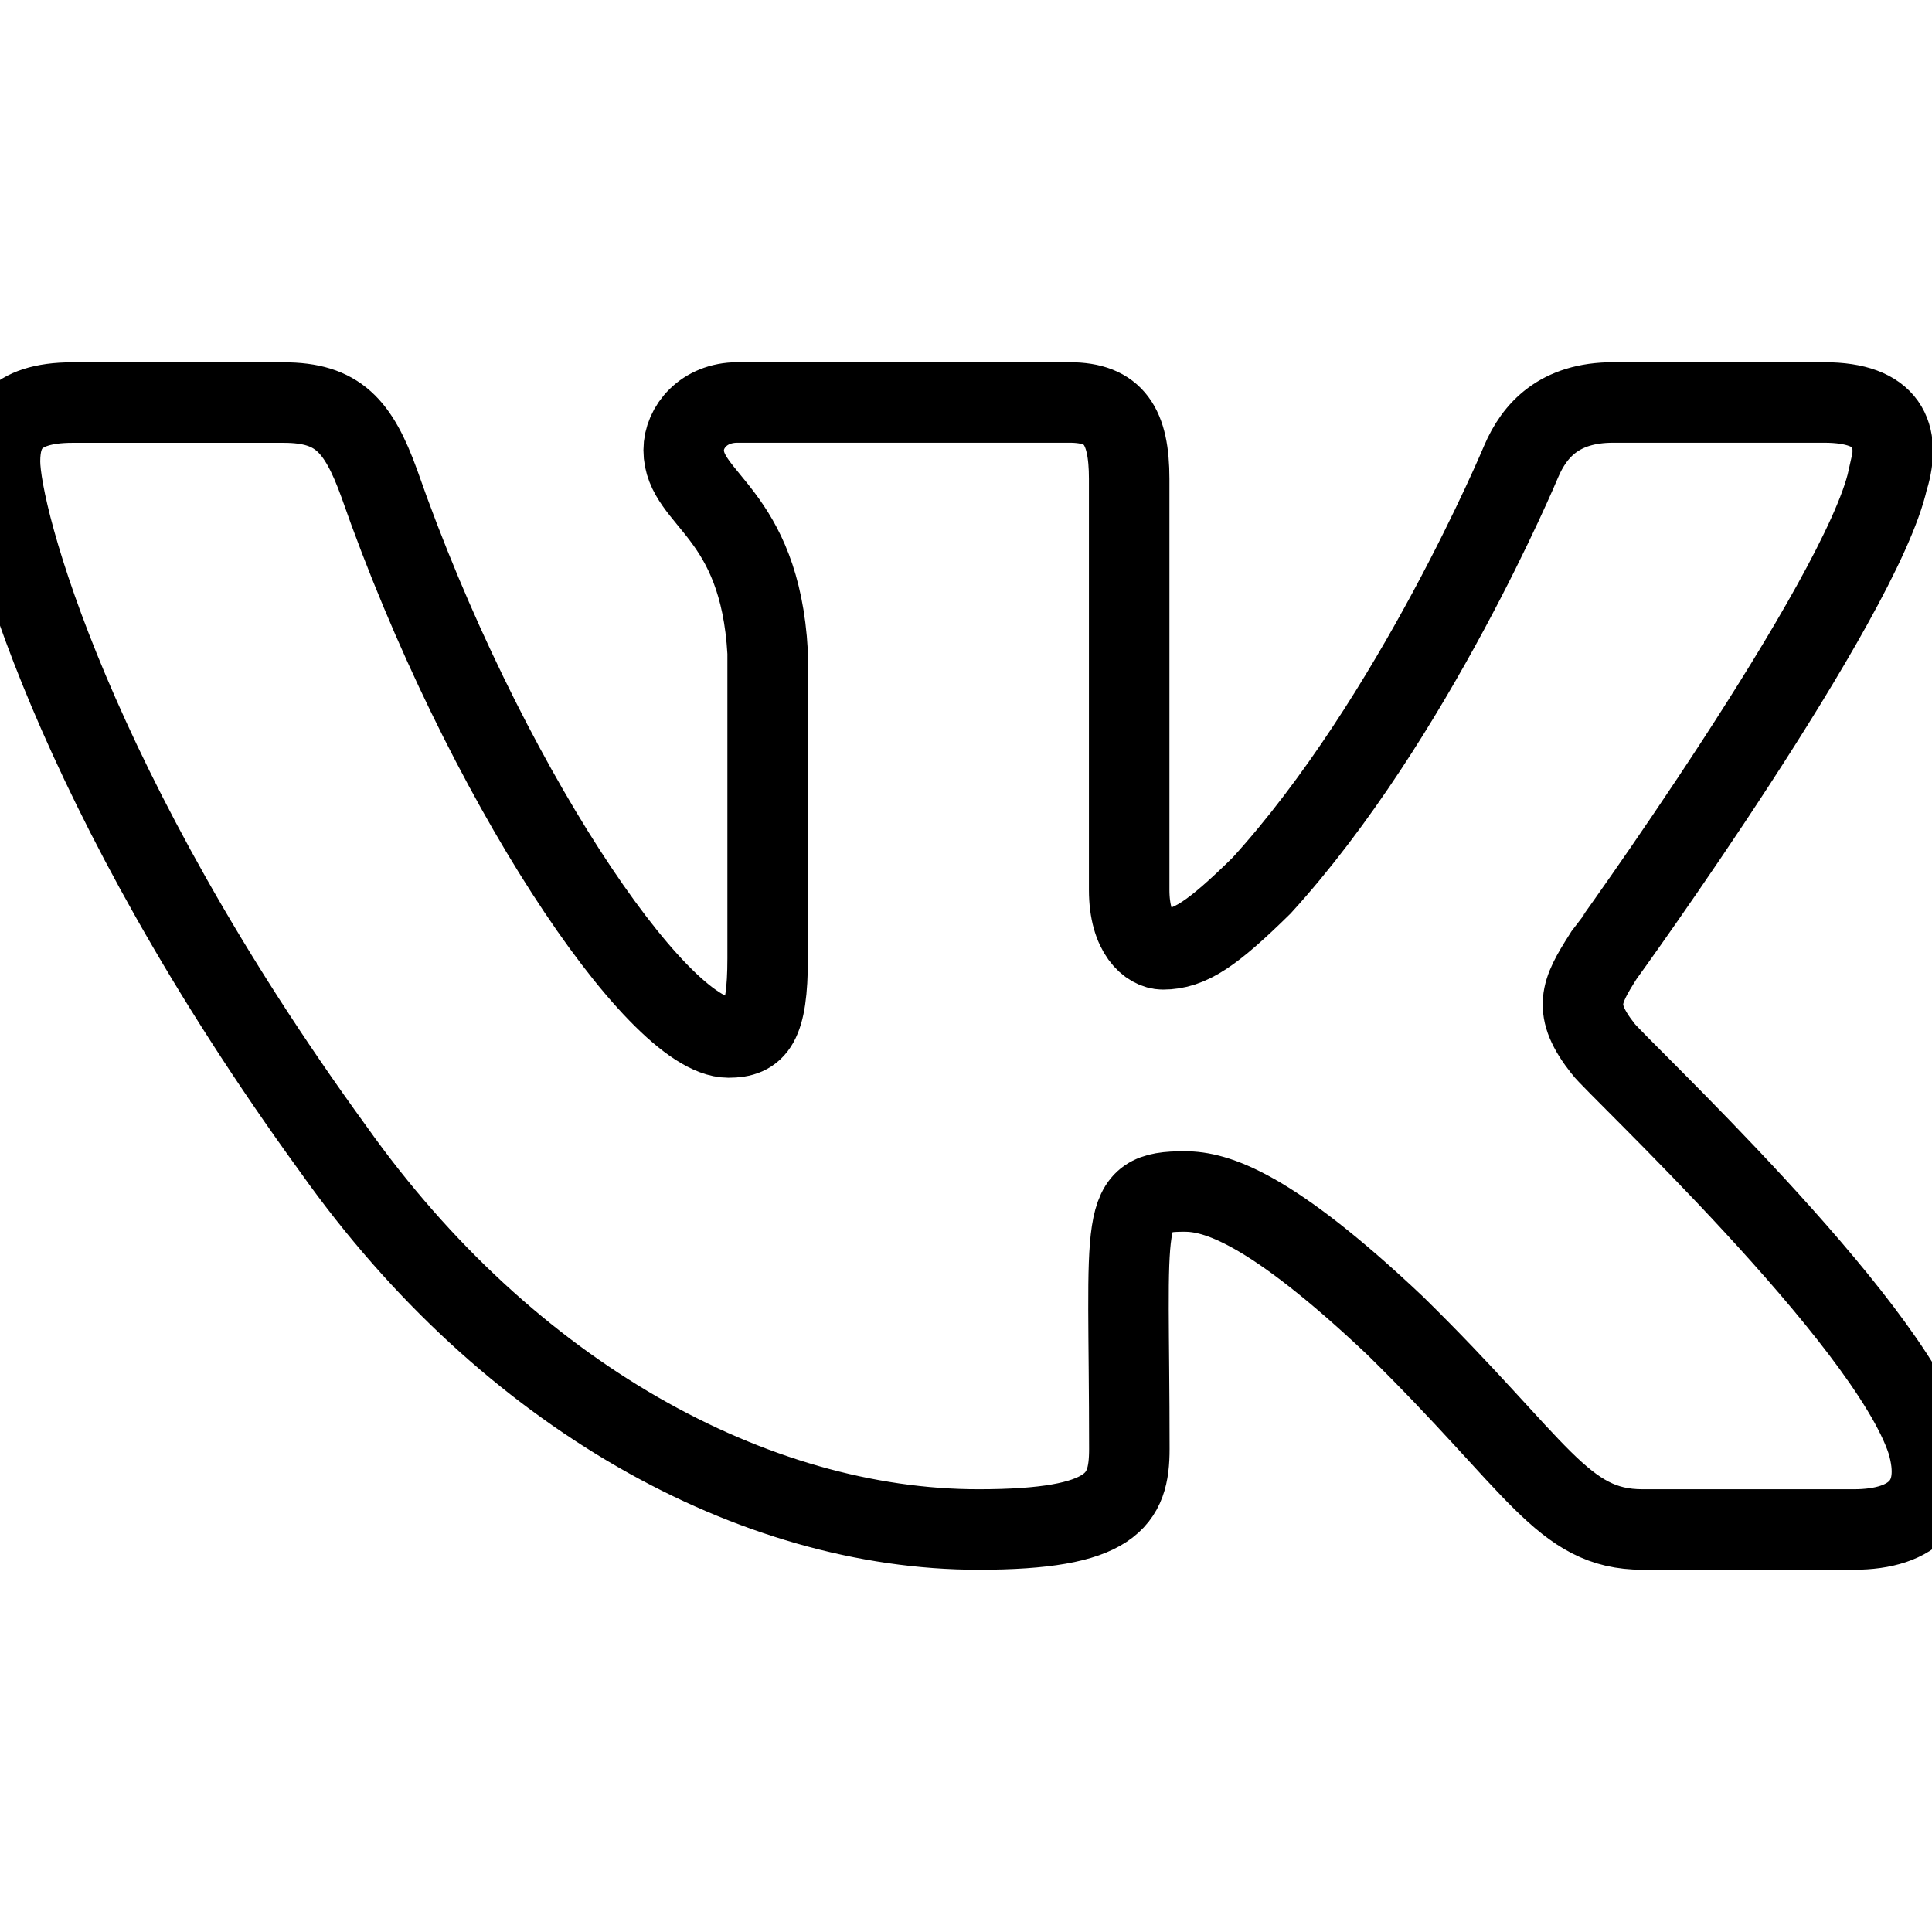
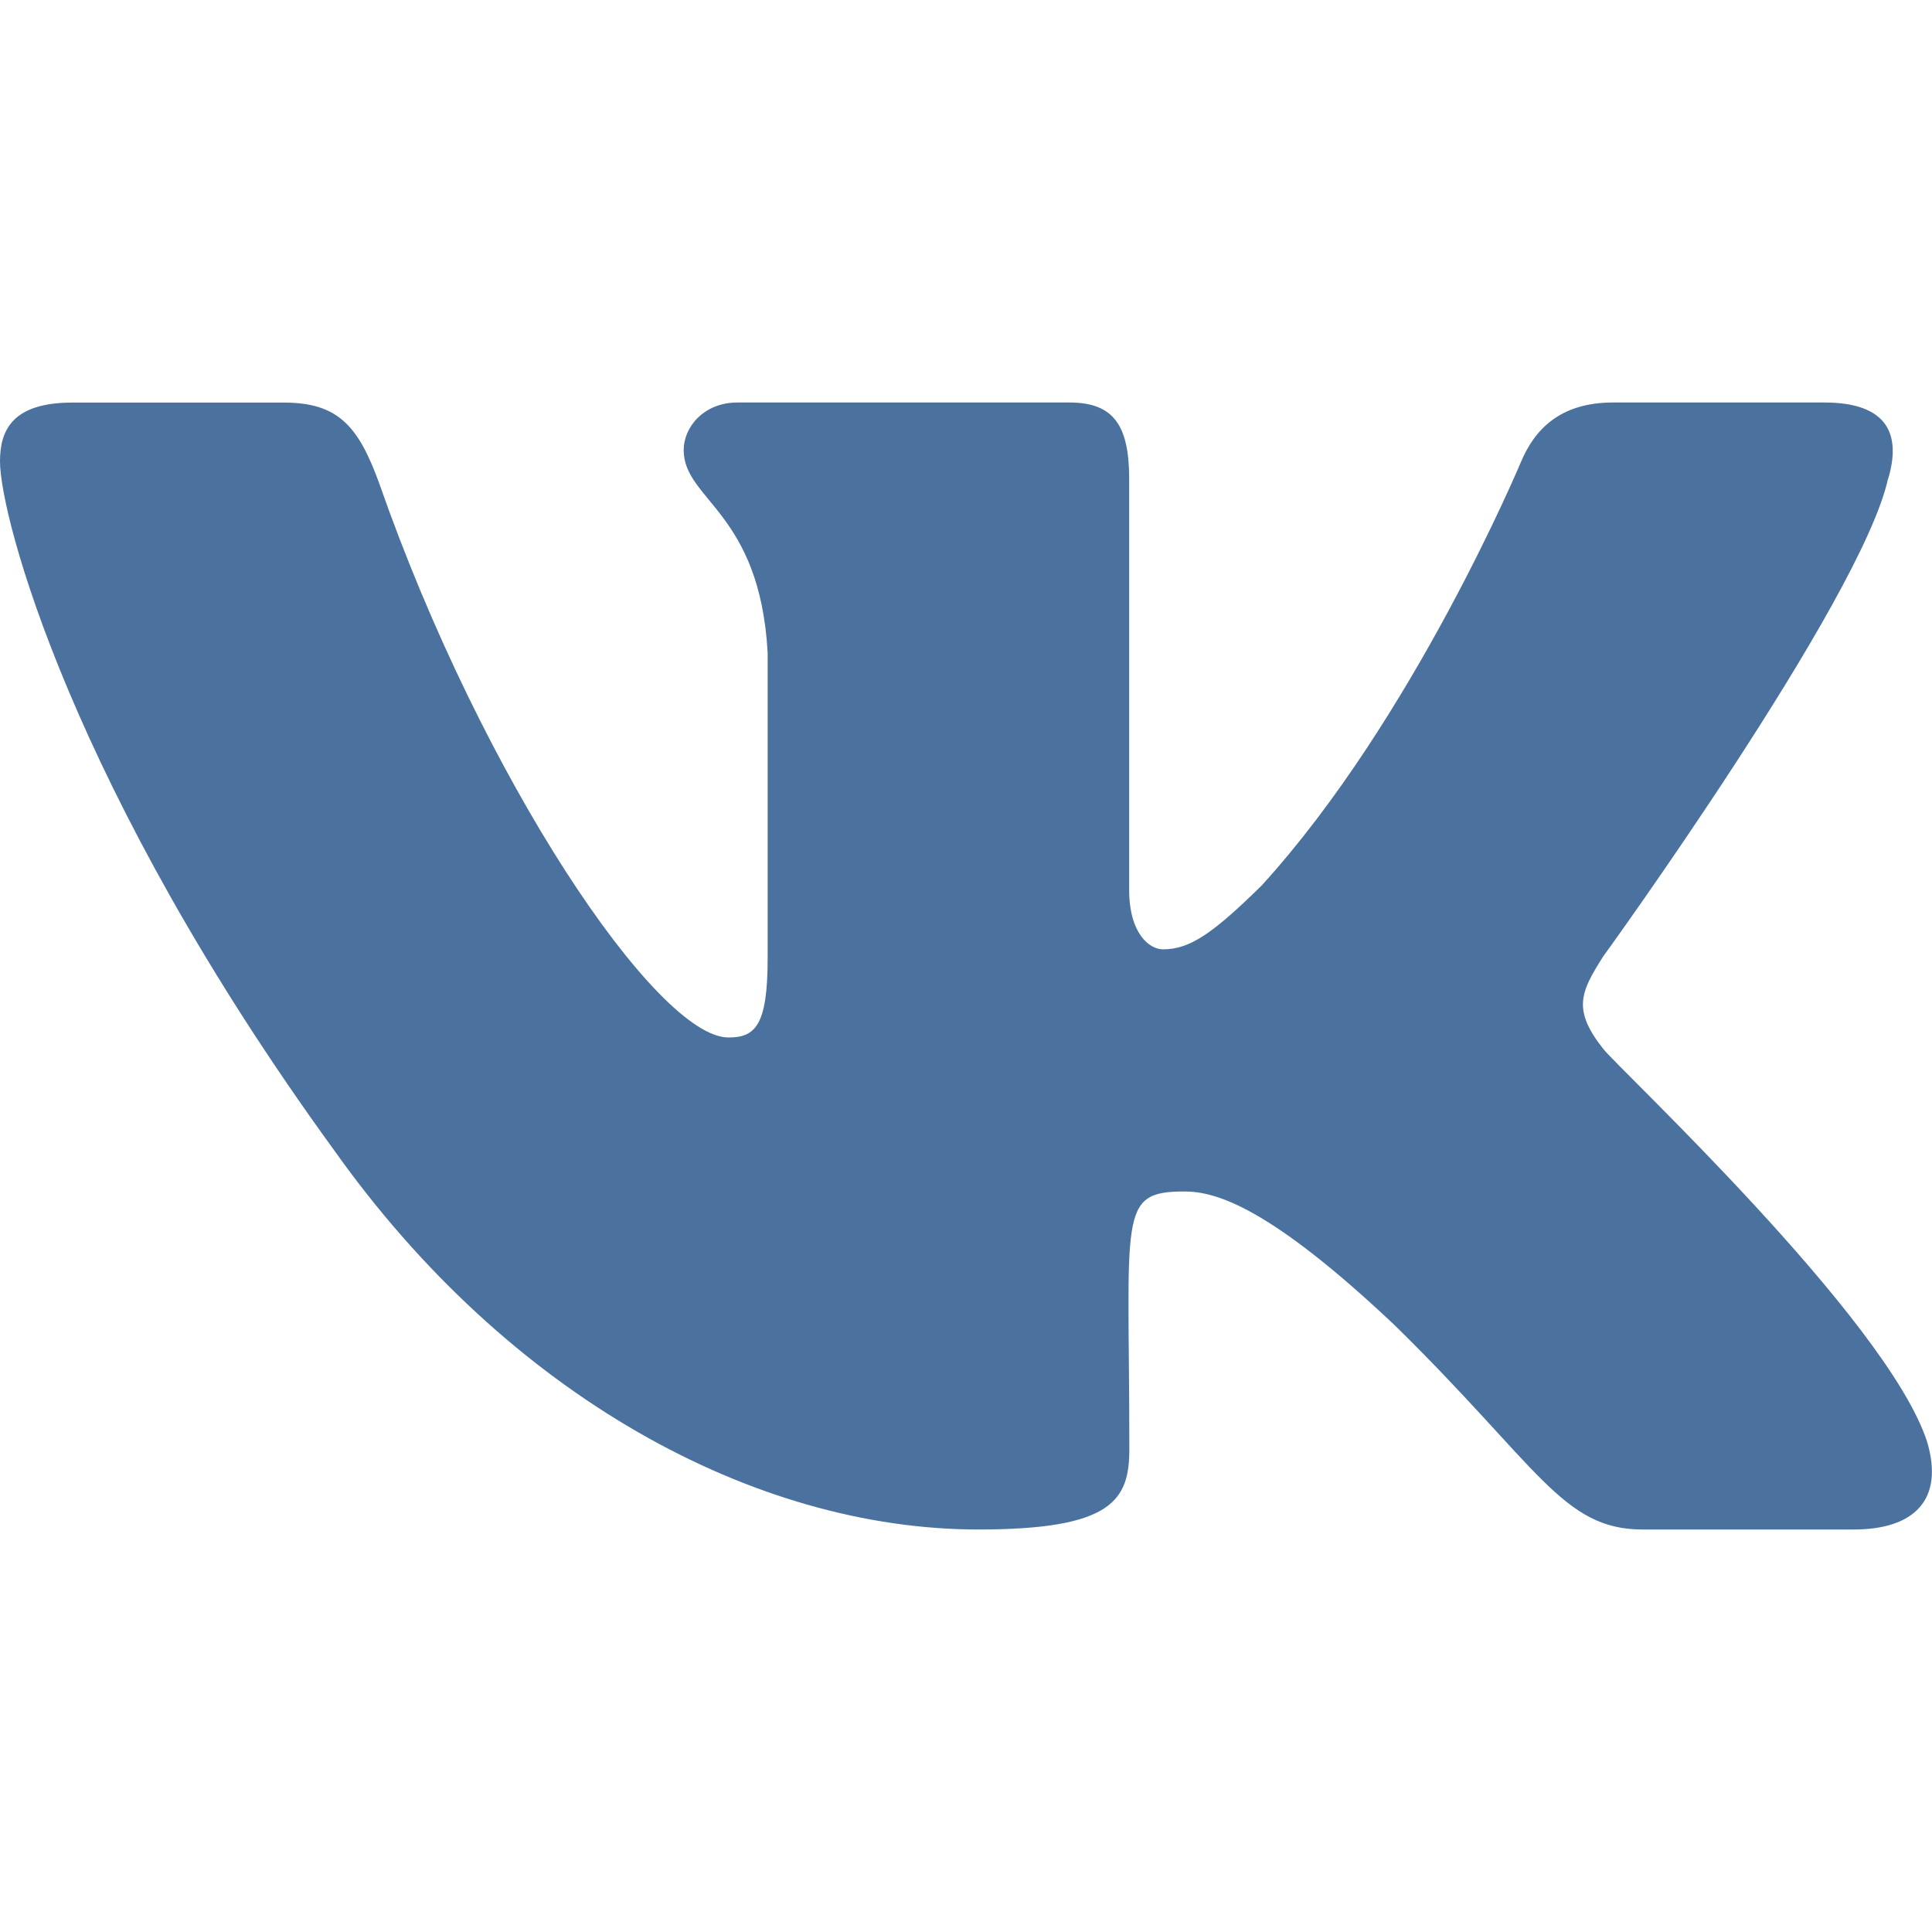
- <svg xmlns="http://www.w3.org/2000/svg" id="Bold" enable-background="new 0 0 24 24" height="512" viewBox="0 0 24 24" width="512">
-   <path style="fill: none; stroke: #000" d="m19.915 13.028c-.388-.49-.277-.708 0-1.146.005-.005 3.208-4.431 3.538-5.932l.002-.001c.164-.547 0-.949-.793-.949h-2.624c-.668 0-.976.345-1.141.731 0 0-1.336 3.198-3.226 5.271-.61.599-.892.791-1.225.791-.164 0-.419-.192-.419-.739v-5.105c0-.656-.187-.949-.74-.949h-4.126c-.419 0-.668.306-.668.591 0 .622.945.765 1.043 2.515v3.797c0 .832-.151.985-.486.985-.892 0-3.057-3.211-4.34-6.886-.259-.713-.512-1.001-1.185-1.001h-2.625c-.749 0-.9.345-.9.731 0 .682.892 4.073 4.148 8.553 2.17 3.058 5.226 4.715 8.006 4.715 1.671 0 1.875-.368 1.875-1.001 0-2.922-.151-3.198.686-3.198.388 0 1.056.192 2.616 1.667 1.783 1.749 2.076 2.532 3.074 2.532h2.624c.748 0 1.127-.368.909-1.094-.499-1.527-3.871-4.668-4.023-4.878z" />
+ <svg xmlns="http://www.w3.org/2000/svg" enable-background="new 0 0 24 24" height="512" viewBox="0 0 24 24" width="512">
+   <path d="m19.915 13.028c-.388-.49-.277-.708 0-1.146.005-.005 3.208-4.431 3.538-5.932l.002-.001c.164-.547 0-.949-.793-.949h-2.624c-.668 0-.976.345-1.141.731 0 0-1.336 3.198-3.226 5.271-.61.599-.892.791-1.225.791-.164 0-.419-.192-.419-.739v-5.105c0-.656-.187-.949-.74-.949h-4.126c-.419 0-.668.306-.668.591 0 .622.945.765 1.043 2.515v3.797c0 .832-.151.985-.486.985-.892 0-3.057-3.211-4.34-6.886-.259-.713-.512-1.001-1.185-1.001h-2.625c-.749 0-.9.345-.9.731 0 .682.892 4.073 4.148 8.553 2.17 3.058 5.226 4.715 8.006 4.715 1.671 0 1.875-.368 1.875-1.001 0-2.922-.151-3.198.686-3.198.388 0 1.056.192 2.616 1.667 1.783 1.749 2.076 2.532 3.074 2.532h2.624c.748 0 1.127-.368.909-1.094-.499-1.527-3.871-4.668-4.023-4.878z" fill="#4b729f" />
</svg>
